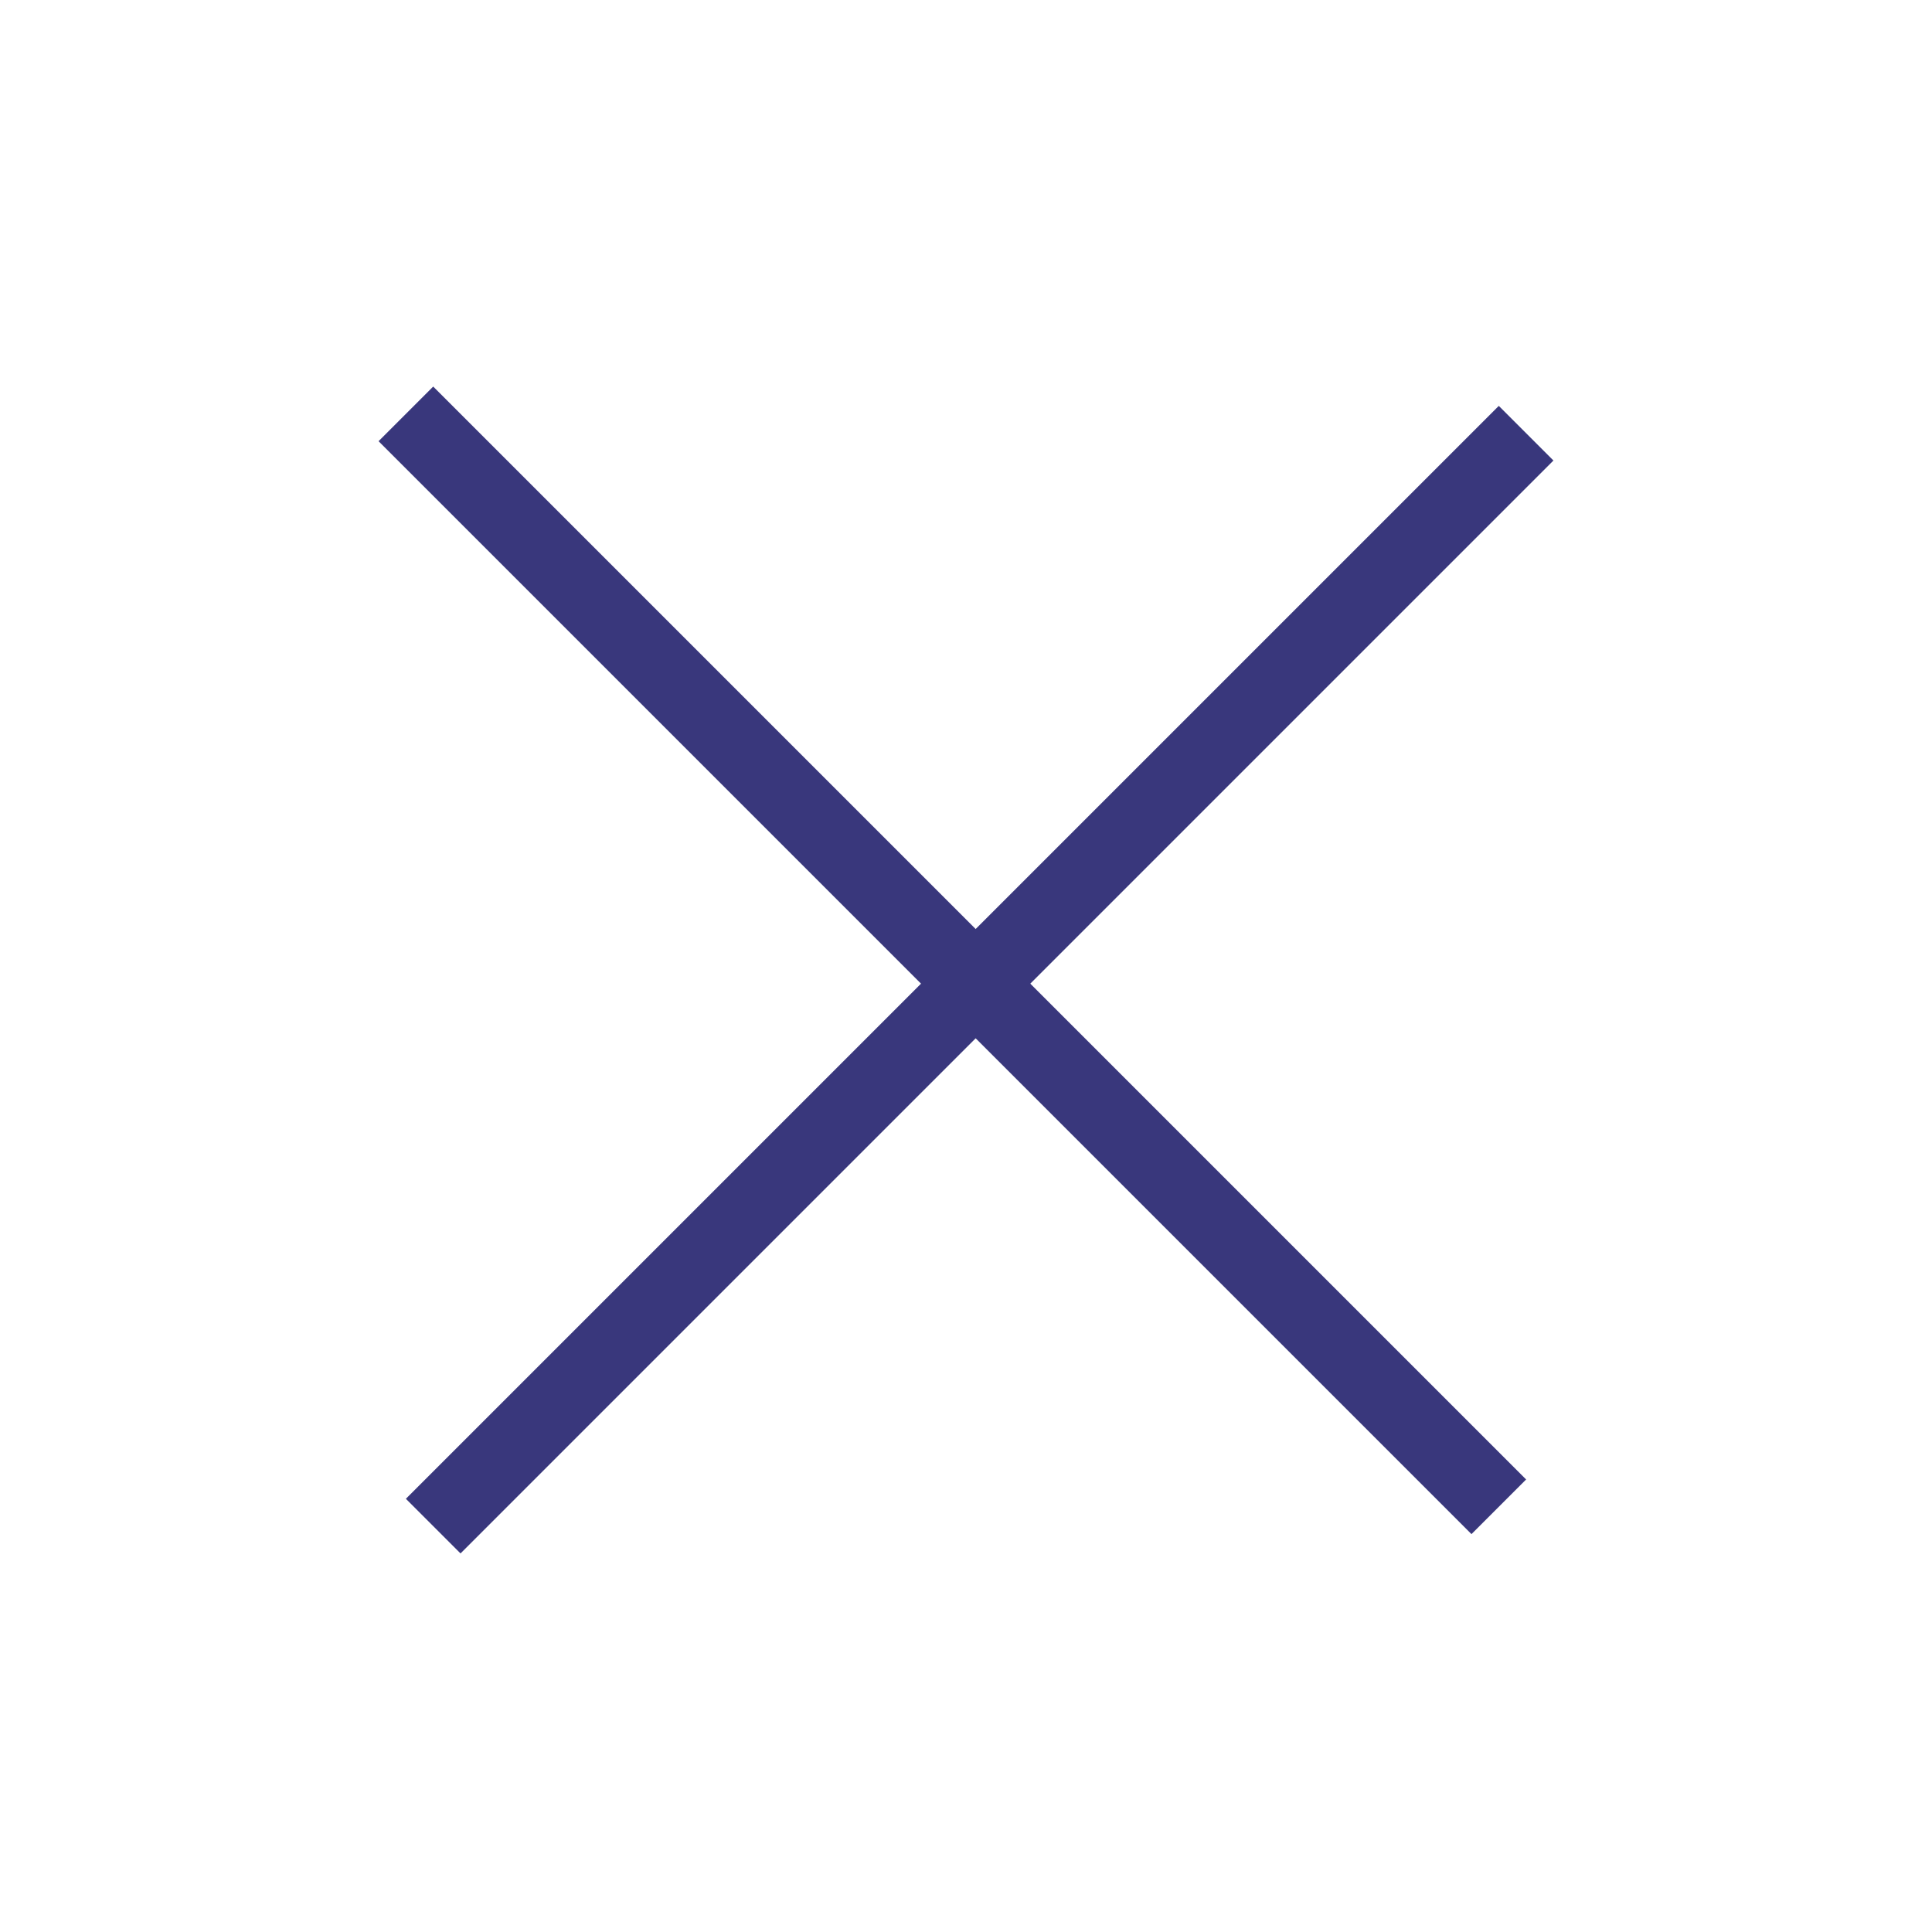
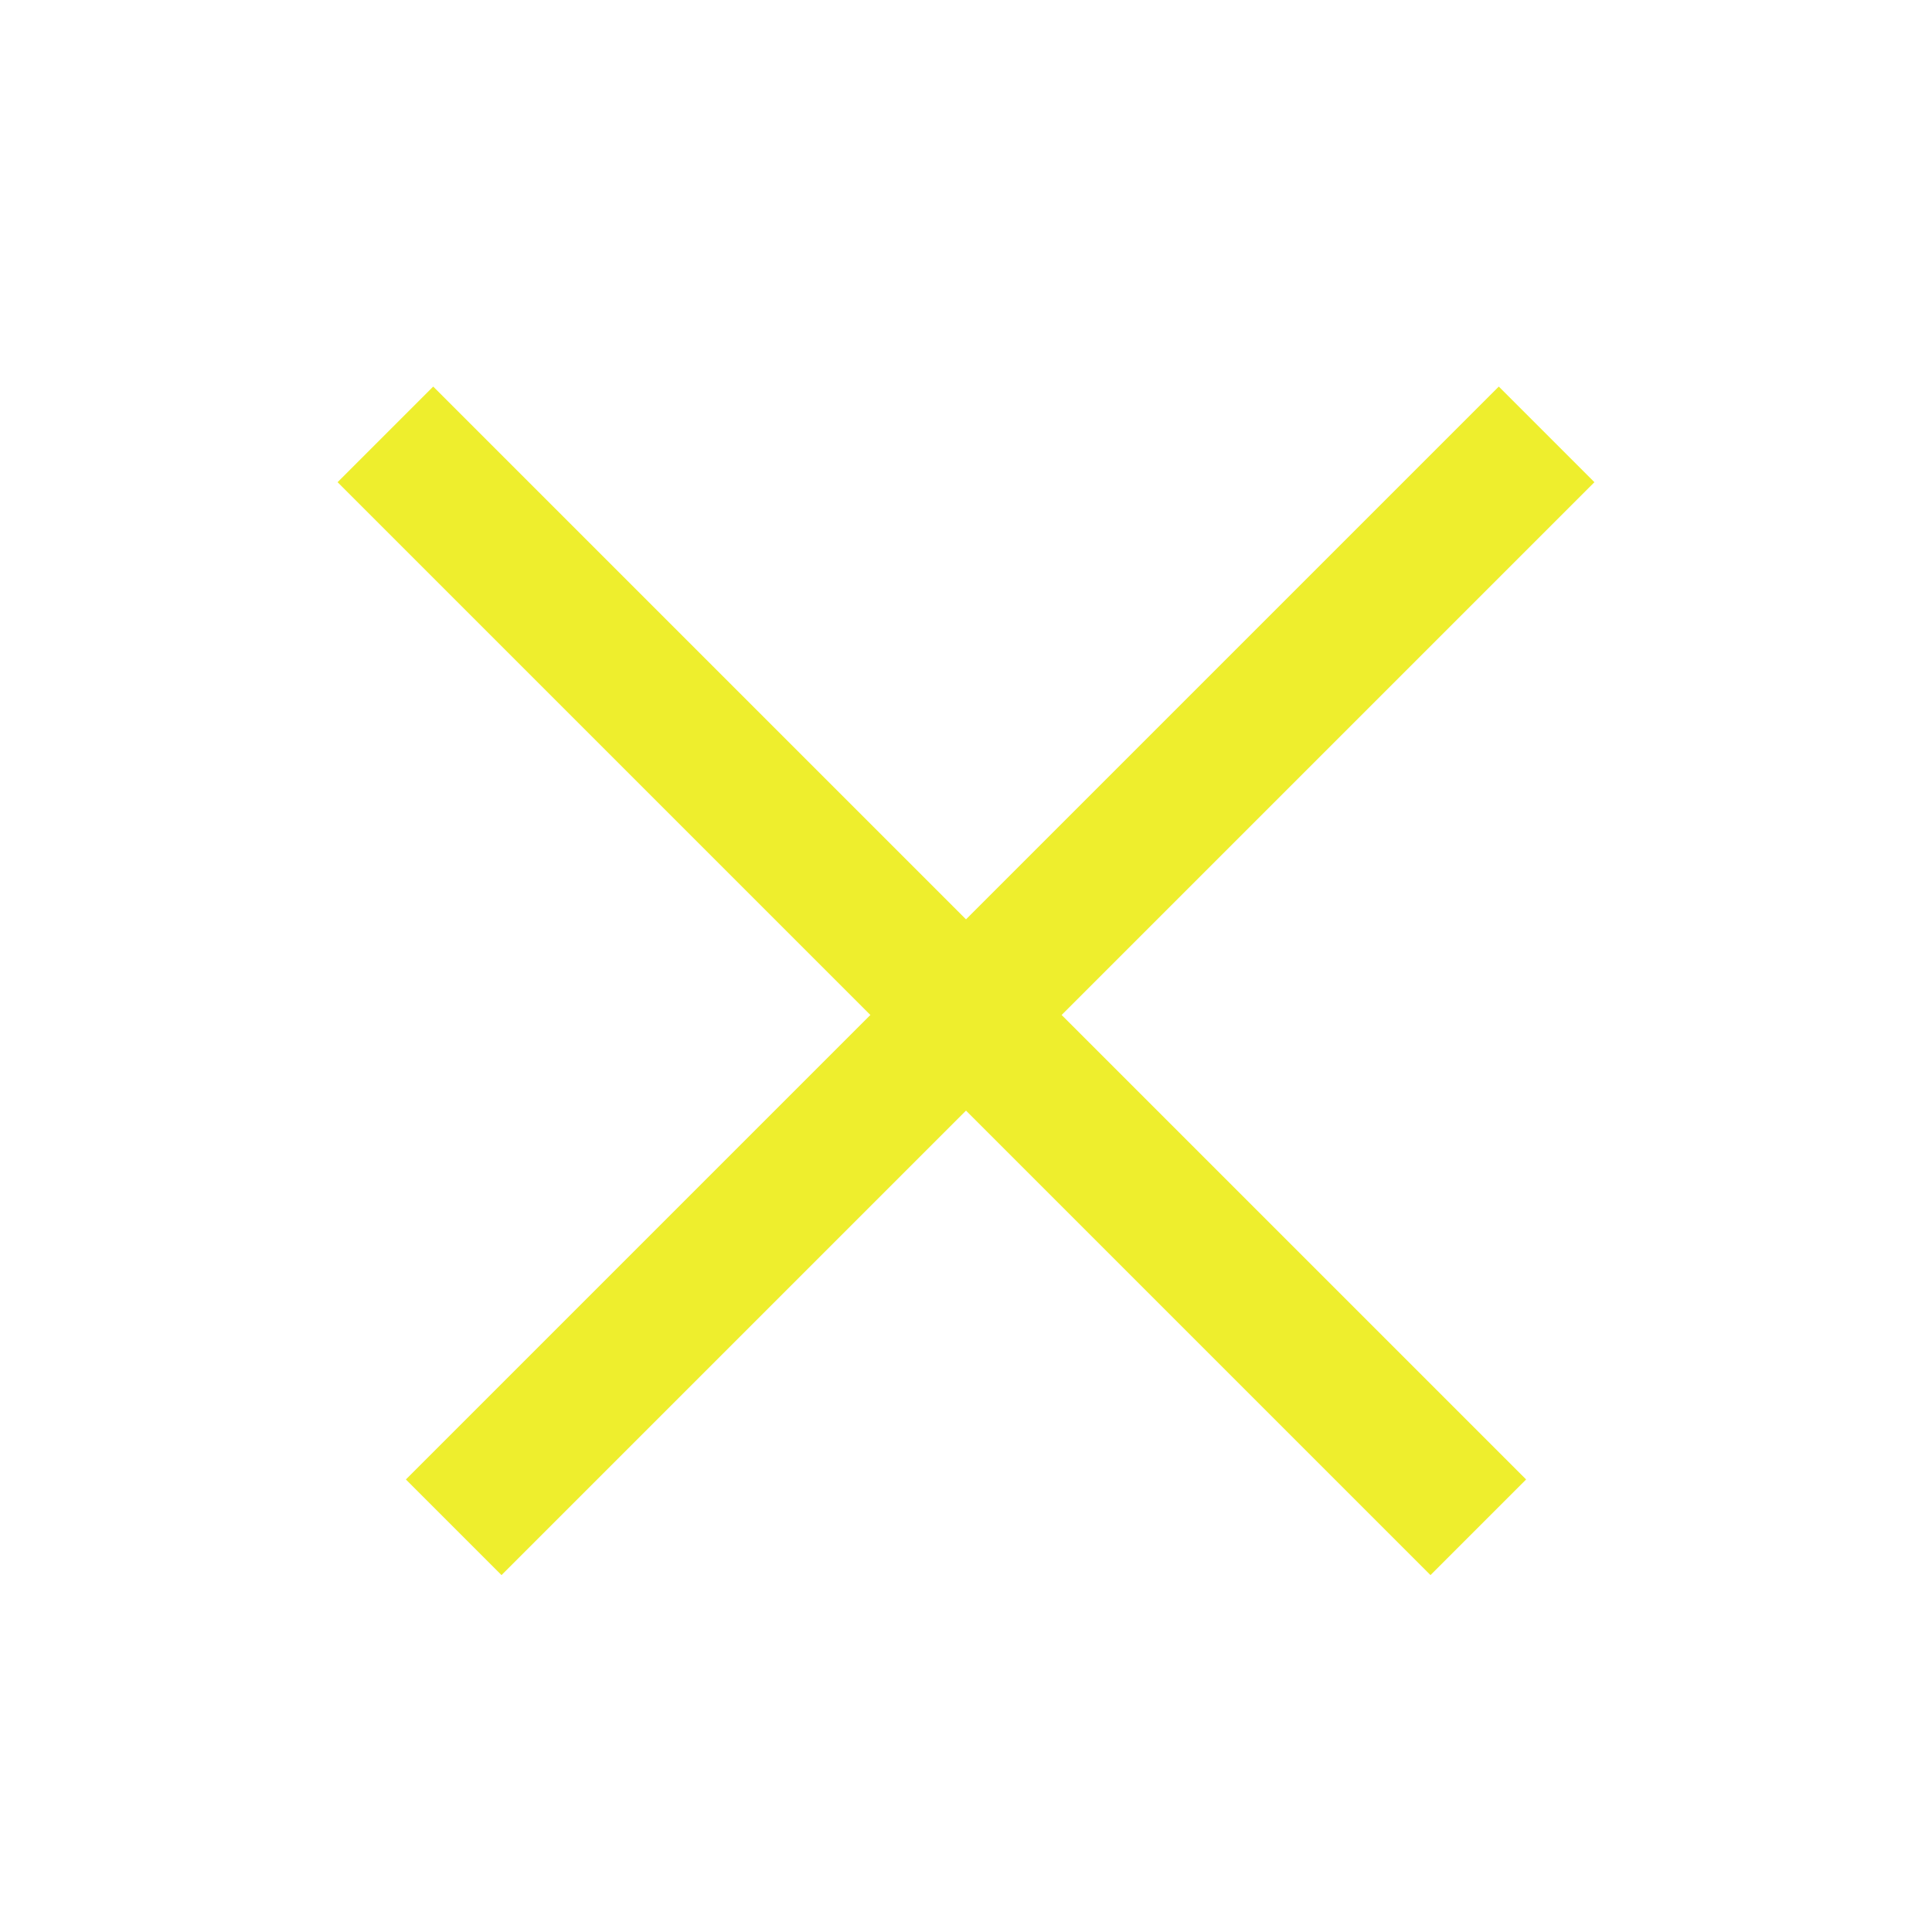
<svg xmlns="http://www.w3.org/2000/svg" width="500" height="500" viewBox="0 0 500 500" fill="none">
-   <rect x="105.043" y="387.886" width="400" height="20" transform="rotate(-45 105.043 387.886)" fill="#39377C" />
-   <rect x="112.114" y="100.043" width="400" height="20" transform="rotate(45 112.114 100.043)" fill="#39377C" />
+   <rect x="112.114" y="100.043" width="400" height="35" transform="rotate(45 112.114 100.043)" fill="#EEEE2D" />
+   <rect x="105.043" y="382.886" width="400" height="35" transform="rotate(-45 105.043 382.886)" fill="#EEEE2D" />
</svg>
